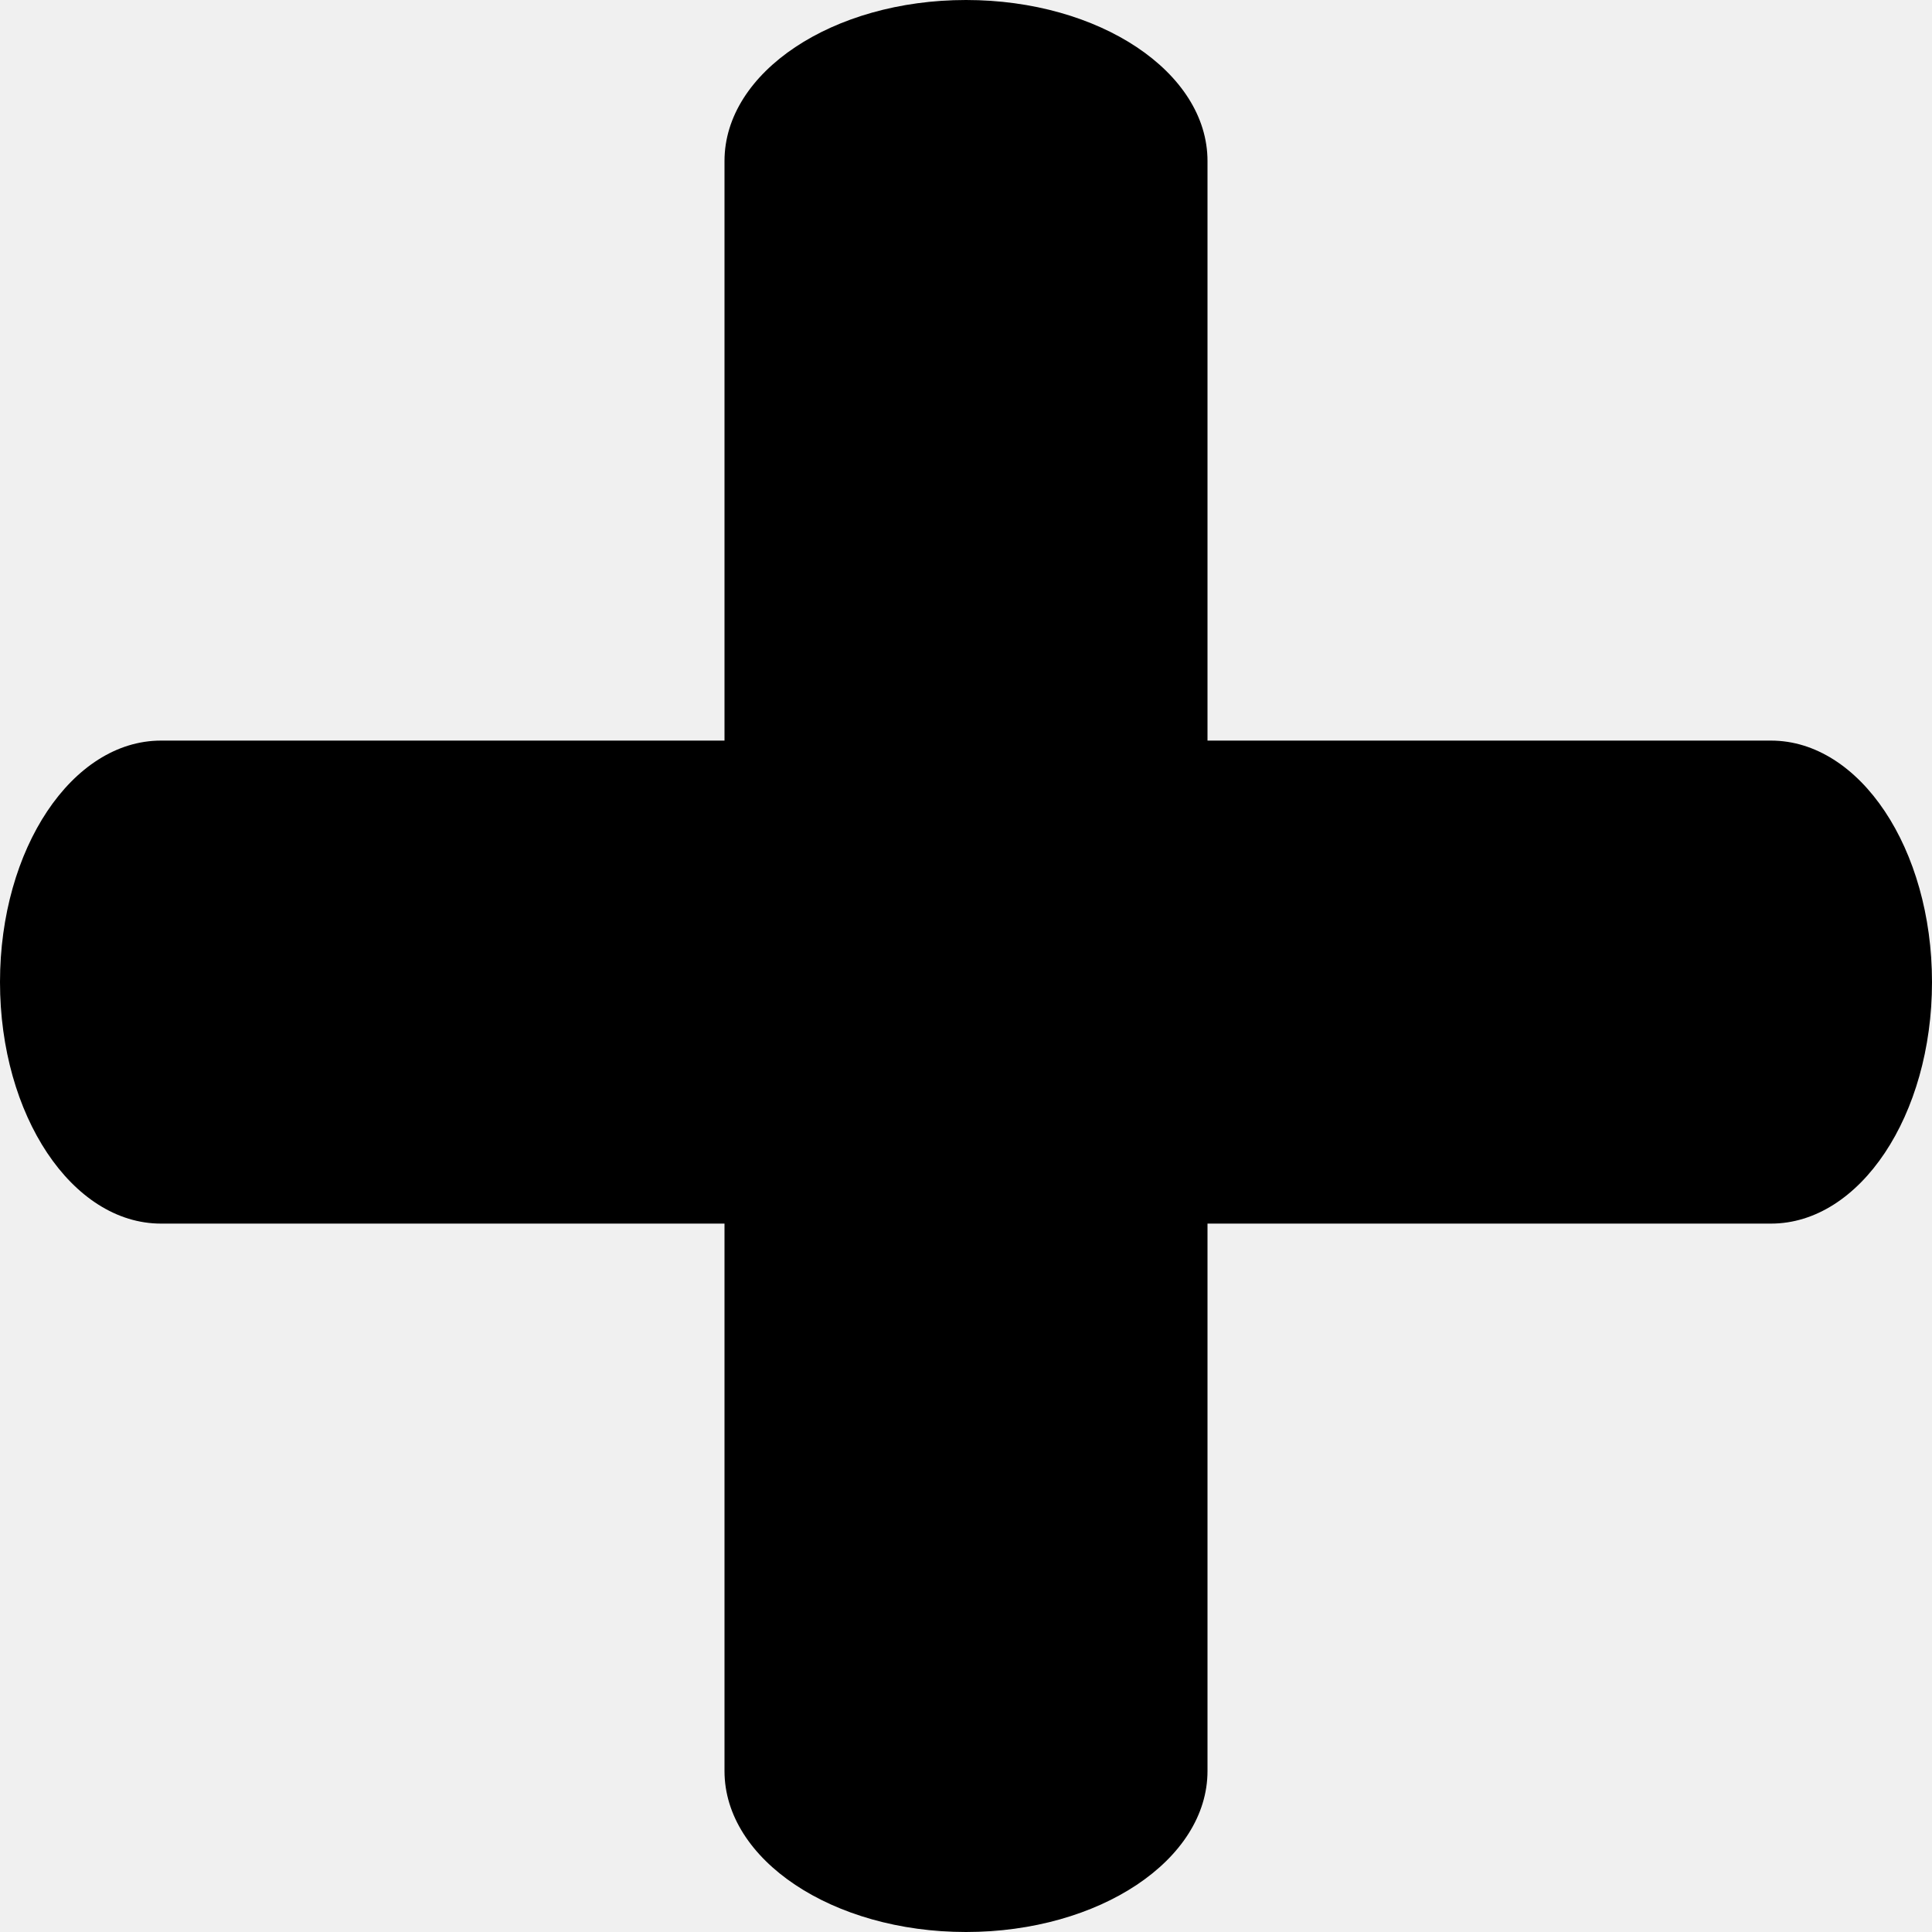
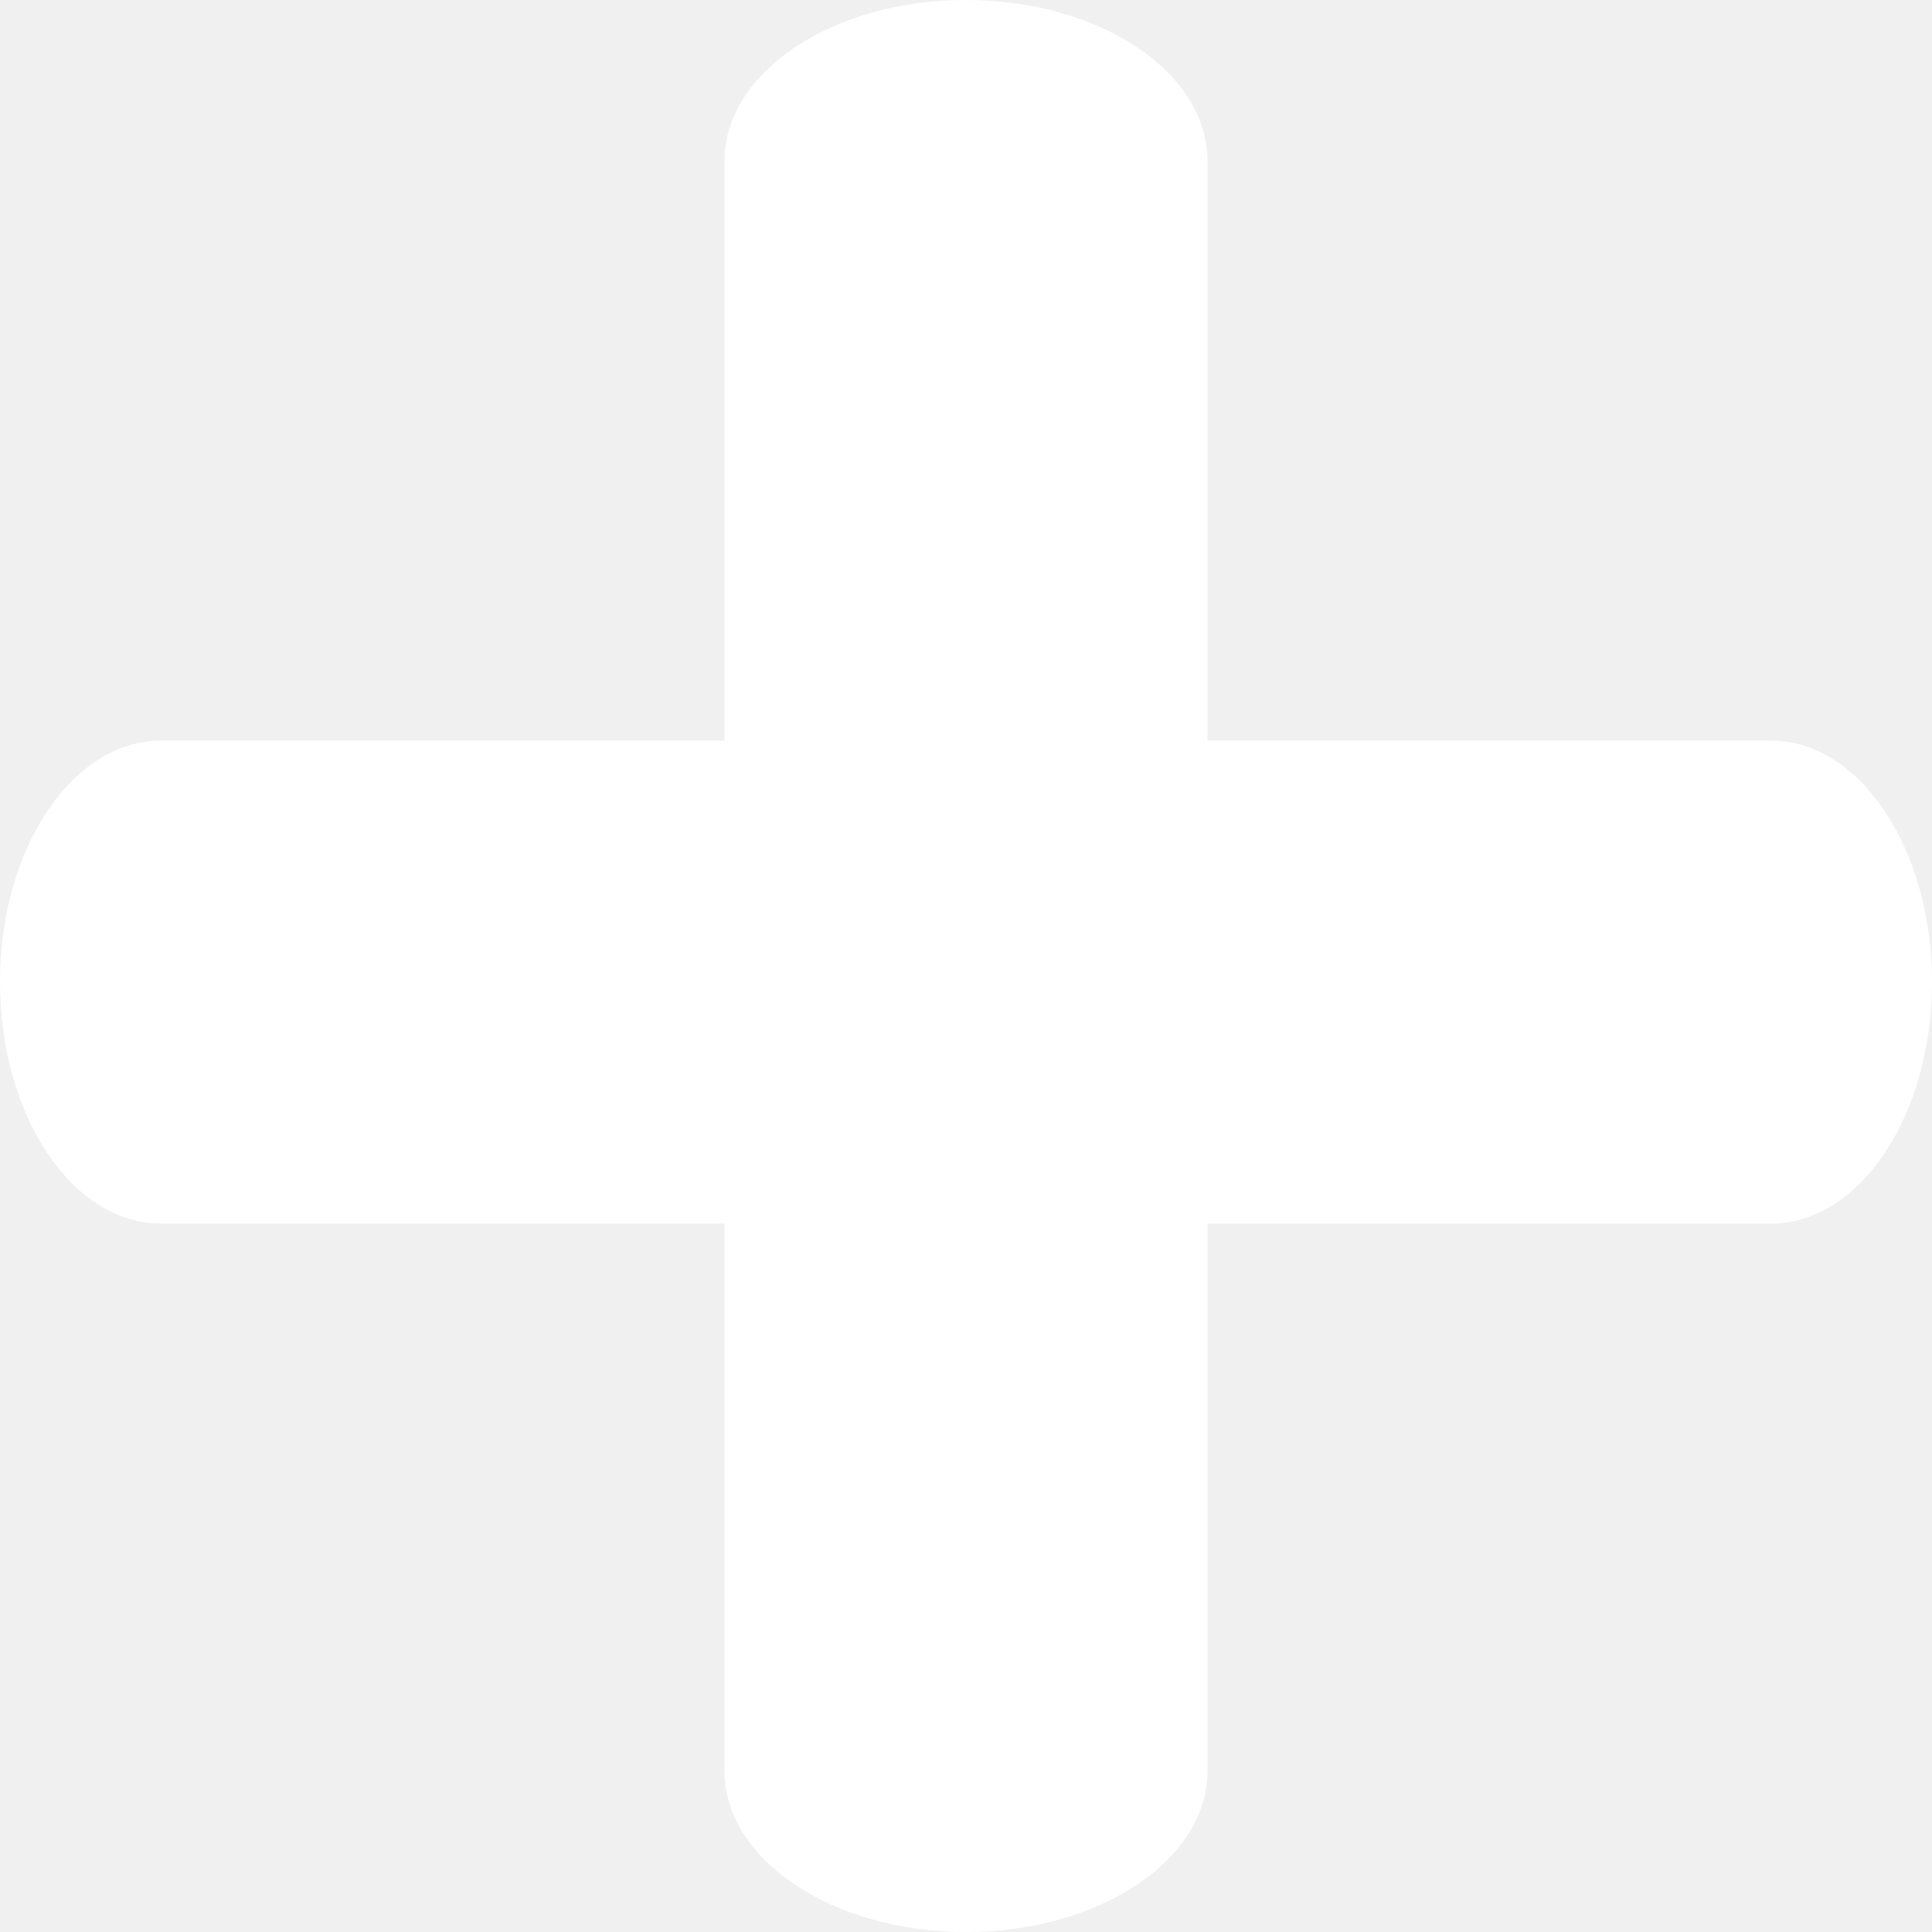
- <svg xmlns="http://www.w3.org/2000/svg" version="1.1" x="0px" y="0px" width="60px" height="60px" viewBox="0 0 60 60" enable-background="new 0 0 60 60" xml:space="preserve">
-   <g id="Layer_1">
- </g>
-   <g id="plus">
-     <path d="M30,0c4.142,0,7.5,2.239,7.5,5v50c0,2.761-3.358,5-7.5,5l0,0c-4.142,0-7.5-2.239-7.5-5V5C22.5,2.239,25.858,0,30,0L30,0z" />
-     <path d="M60,30.5c0,4.142-2.239,7.5-5,7.5H5c-2.761,0-5-3.358-5-7.5l0,0C0,26.358,2.239,23,5,23h50C57.761,23,60,26.358,60,30.5   L60,30.5z" />
-   </g>
+ <svg xmlns="http://www.w3.org/2000/svg" version="1.1" id="plus" x="0px" y="0px" width="60px" height="60px" viewBox="0 0 60 60" enable-background="new 0 0 60 60" xml:space="preserve">
+   <path fill="#FFFFFF" d="M30,0c4.142,0,7.5,2.239,7.5,5v50c0,2.761-3.358,5-7.5,5l0,0c-4.142,0-7.5-2.239-7.5-5V5  C22.5,2.239,25.858,0,30,0L30,0z" />
+   <path fill="#FFFFFF" d="M60,30.5c0,4.142-2.239,7.5-5,7.5H5c-2.761,0-5-3.358-5-7.5l0,0C0,26.358,2.239,23,5,23h50  C57.761,23,60,26.358,60,30.5L60,30.5z" />
</svg>
